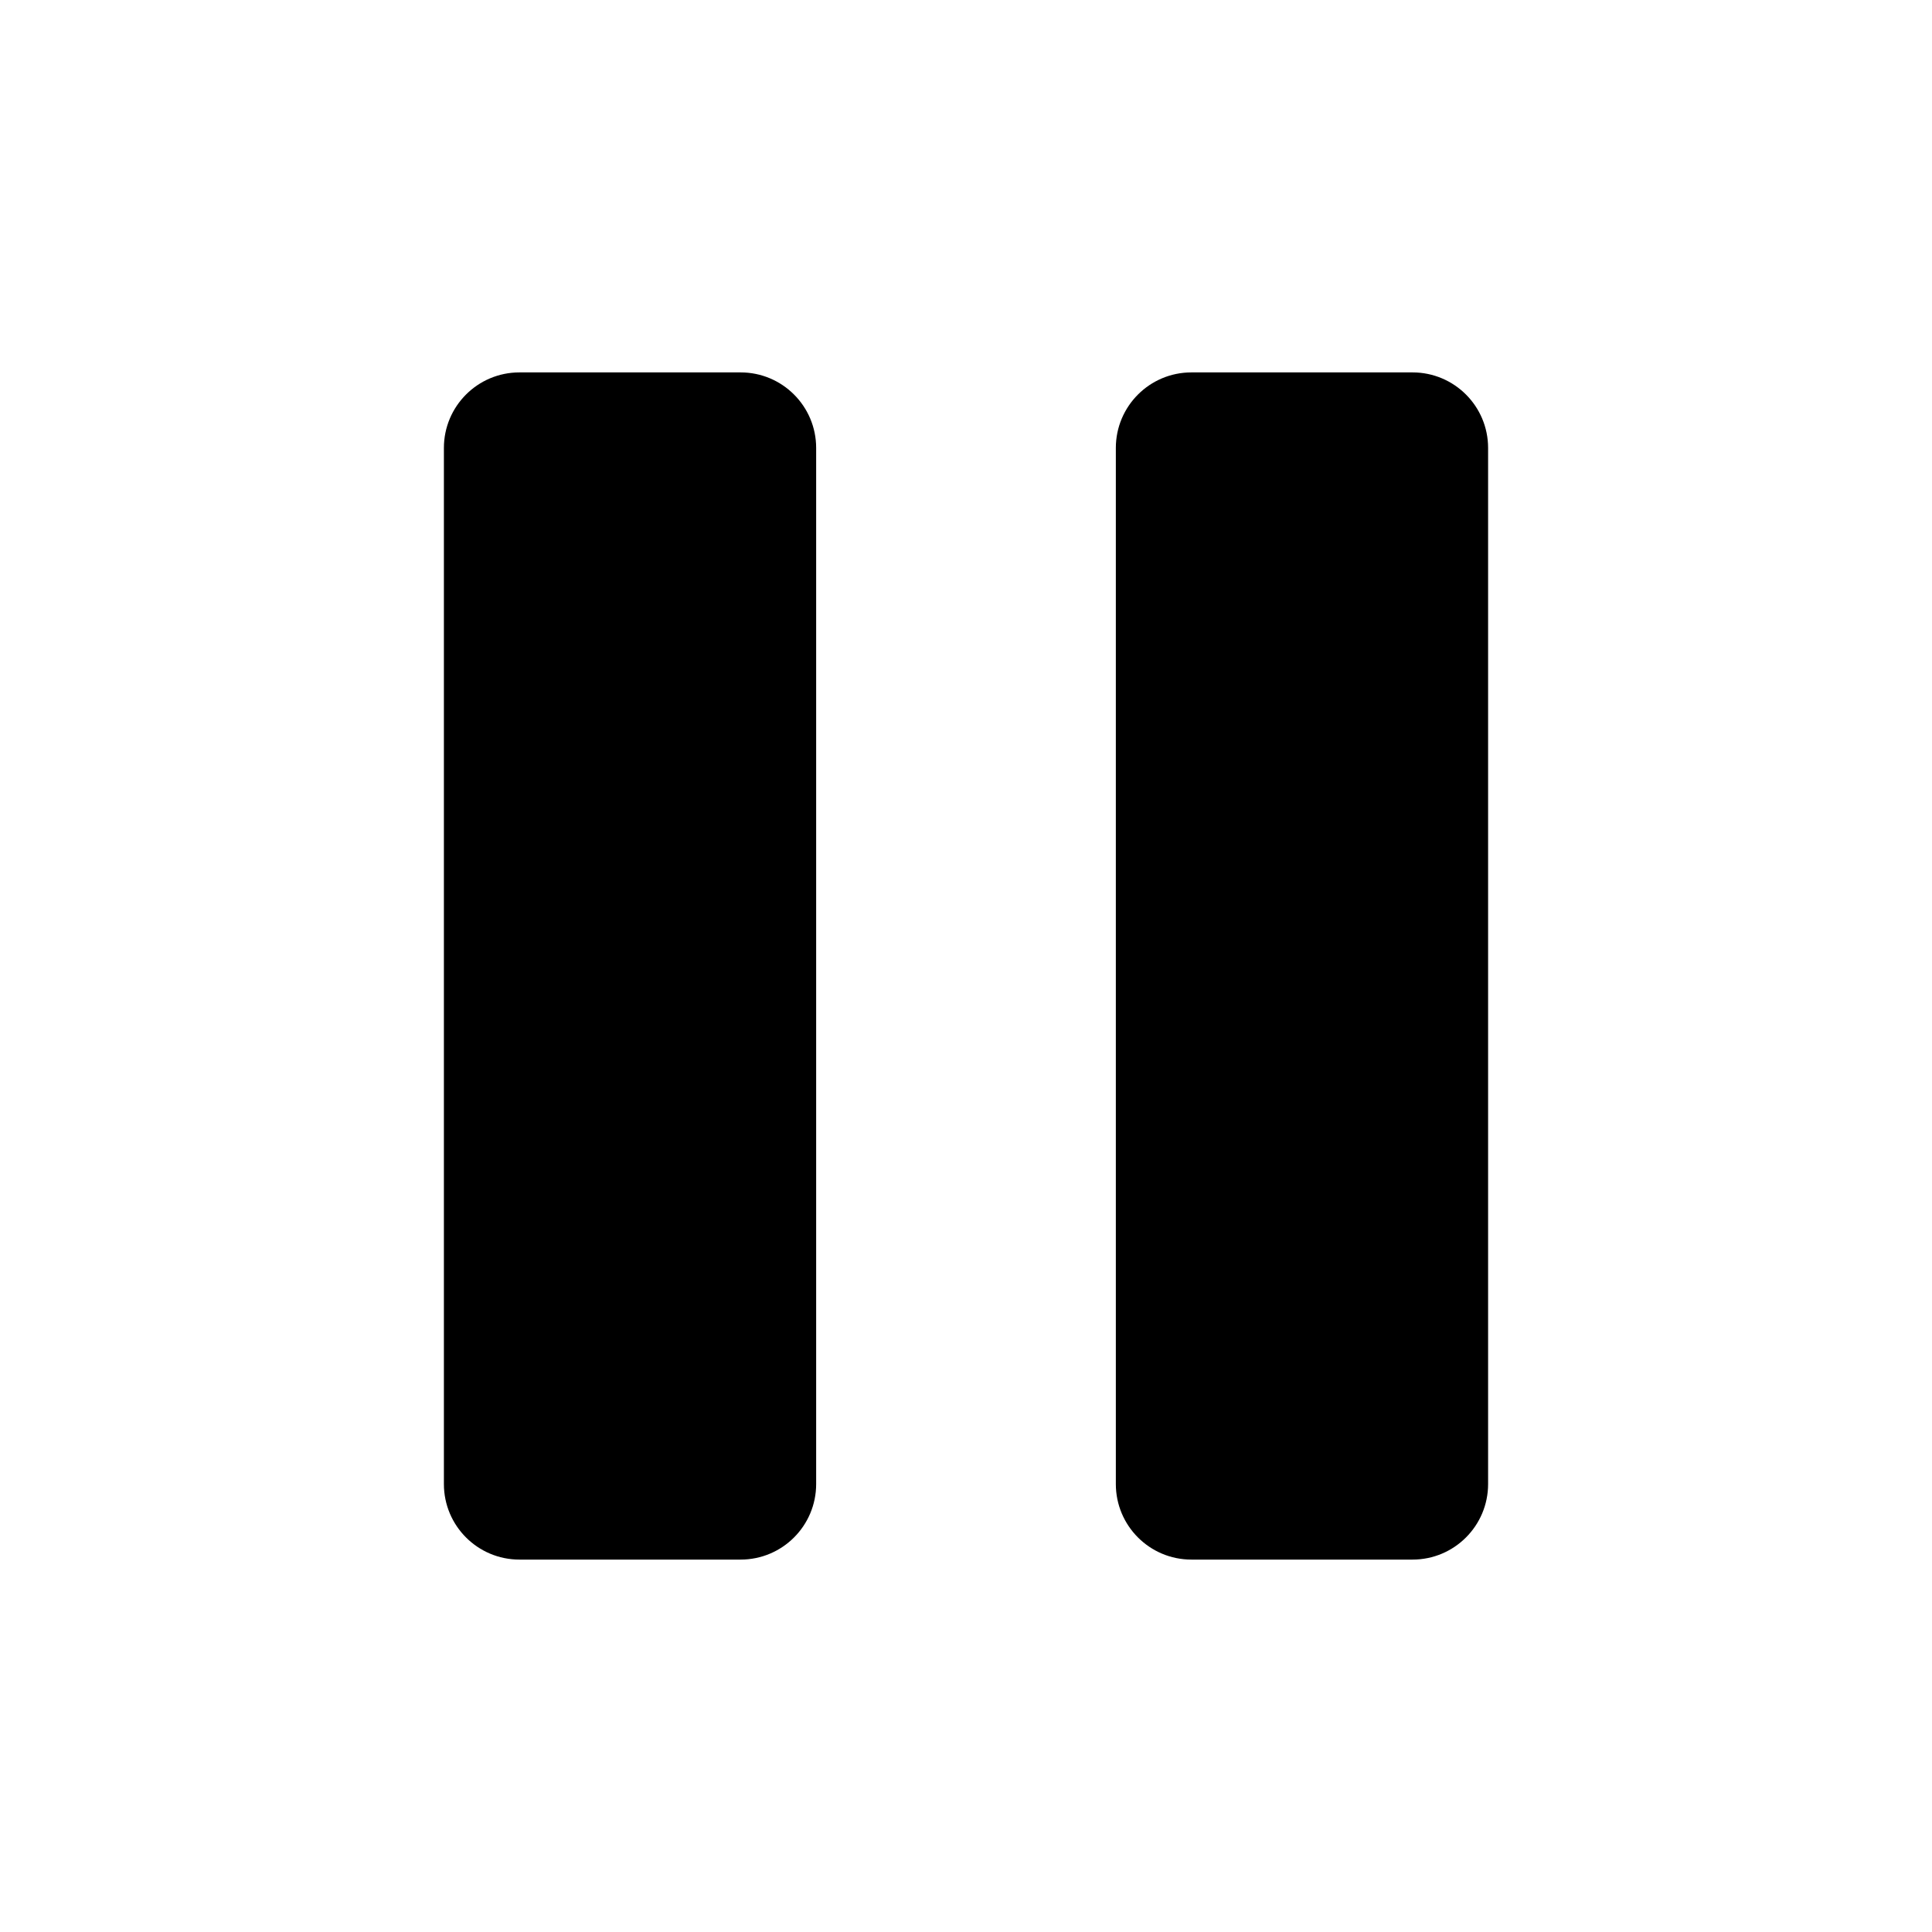
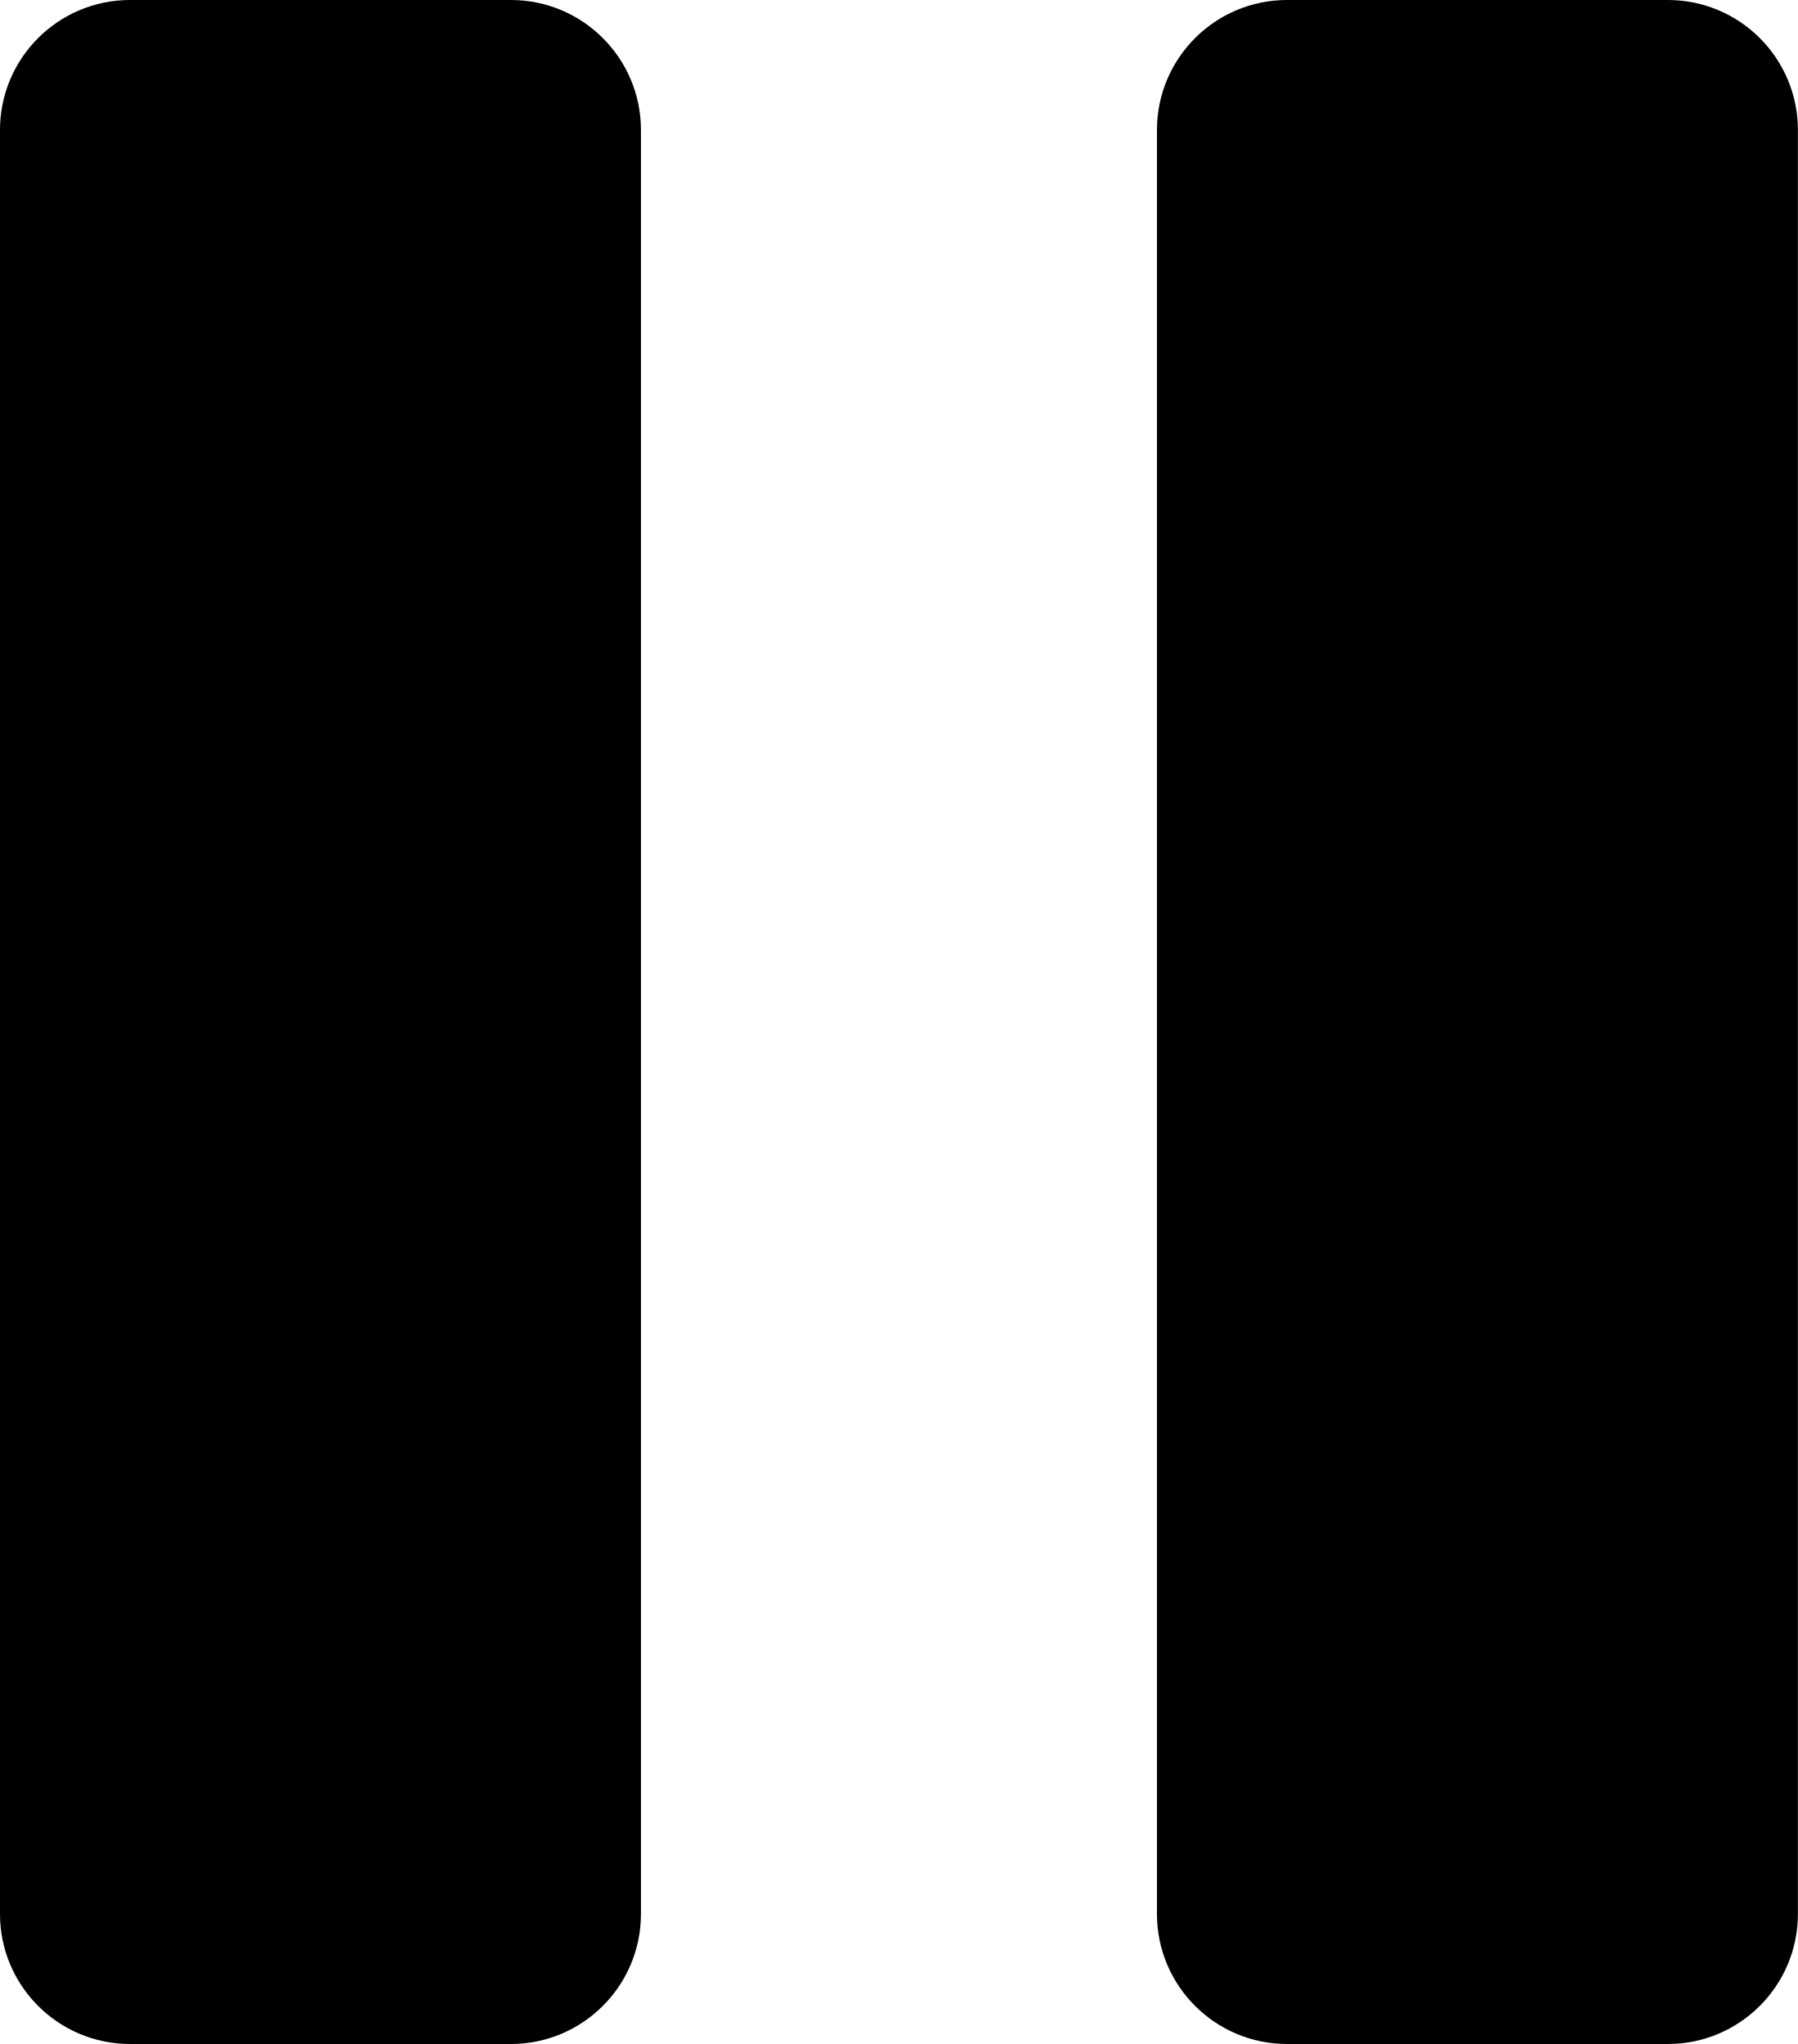
- <svg xmlns="http://www.w3.org/2000/svg" width="128" height="128" id="svg2" version="1.1">
+ <svg xmlns="http://www.w3.org/2000/svg" width="69.181" height="78.654" id="svg2" version="1.1">
  <defs id="defs4" />
-   <g id="layer1" transform="translate(0,-924.3622)">
+   <g id="layer1" transform="translate(-29.40962,-949.0352)">
    <g id="g2984" transform="translate(-179.1207,91.14999)">
      <rect ry="5.005" y="857.885" x="253.048" height="78.654" width="24.663" id="rect3093-5" style="fill:#000000" />
      <rect ry="5.005" y="857.885" x="208.53" height="78.654" width="24.663" id="rect3093" style="fill:#000000" />
    </g>
  </g>
</svg>
